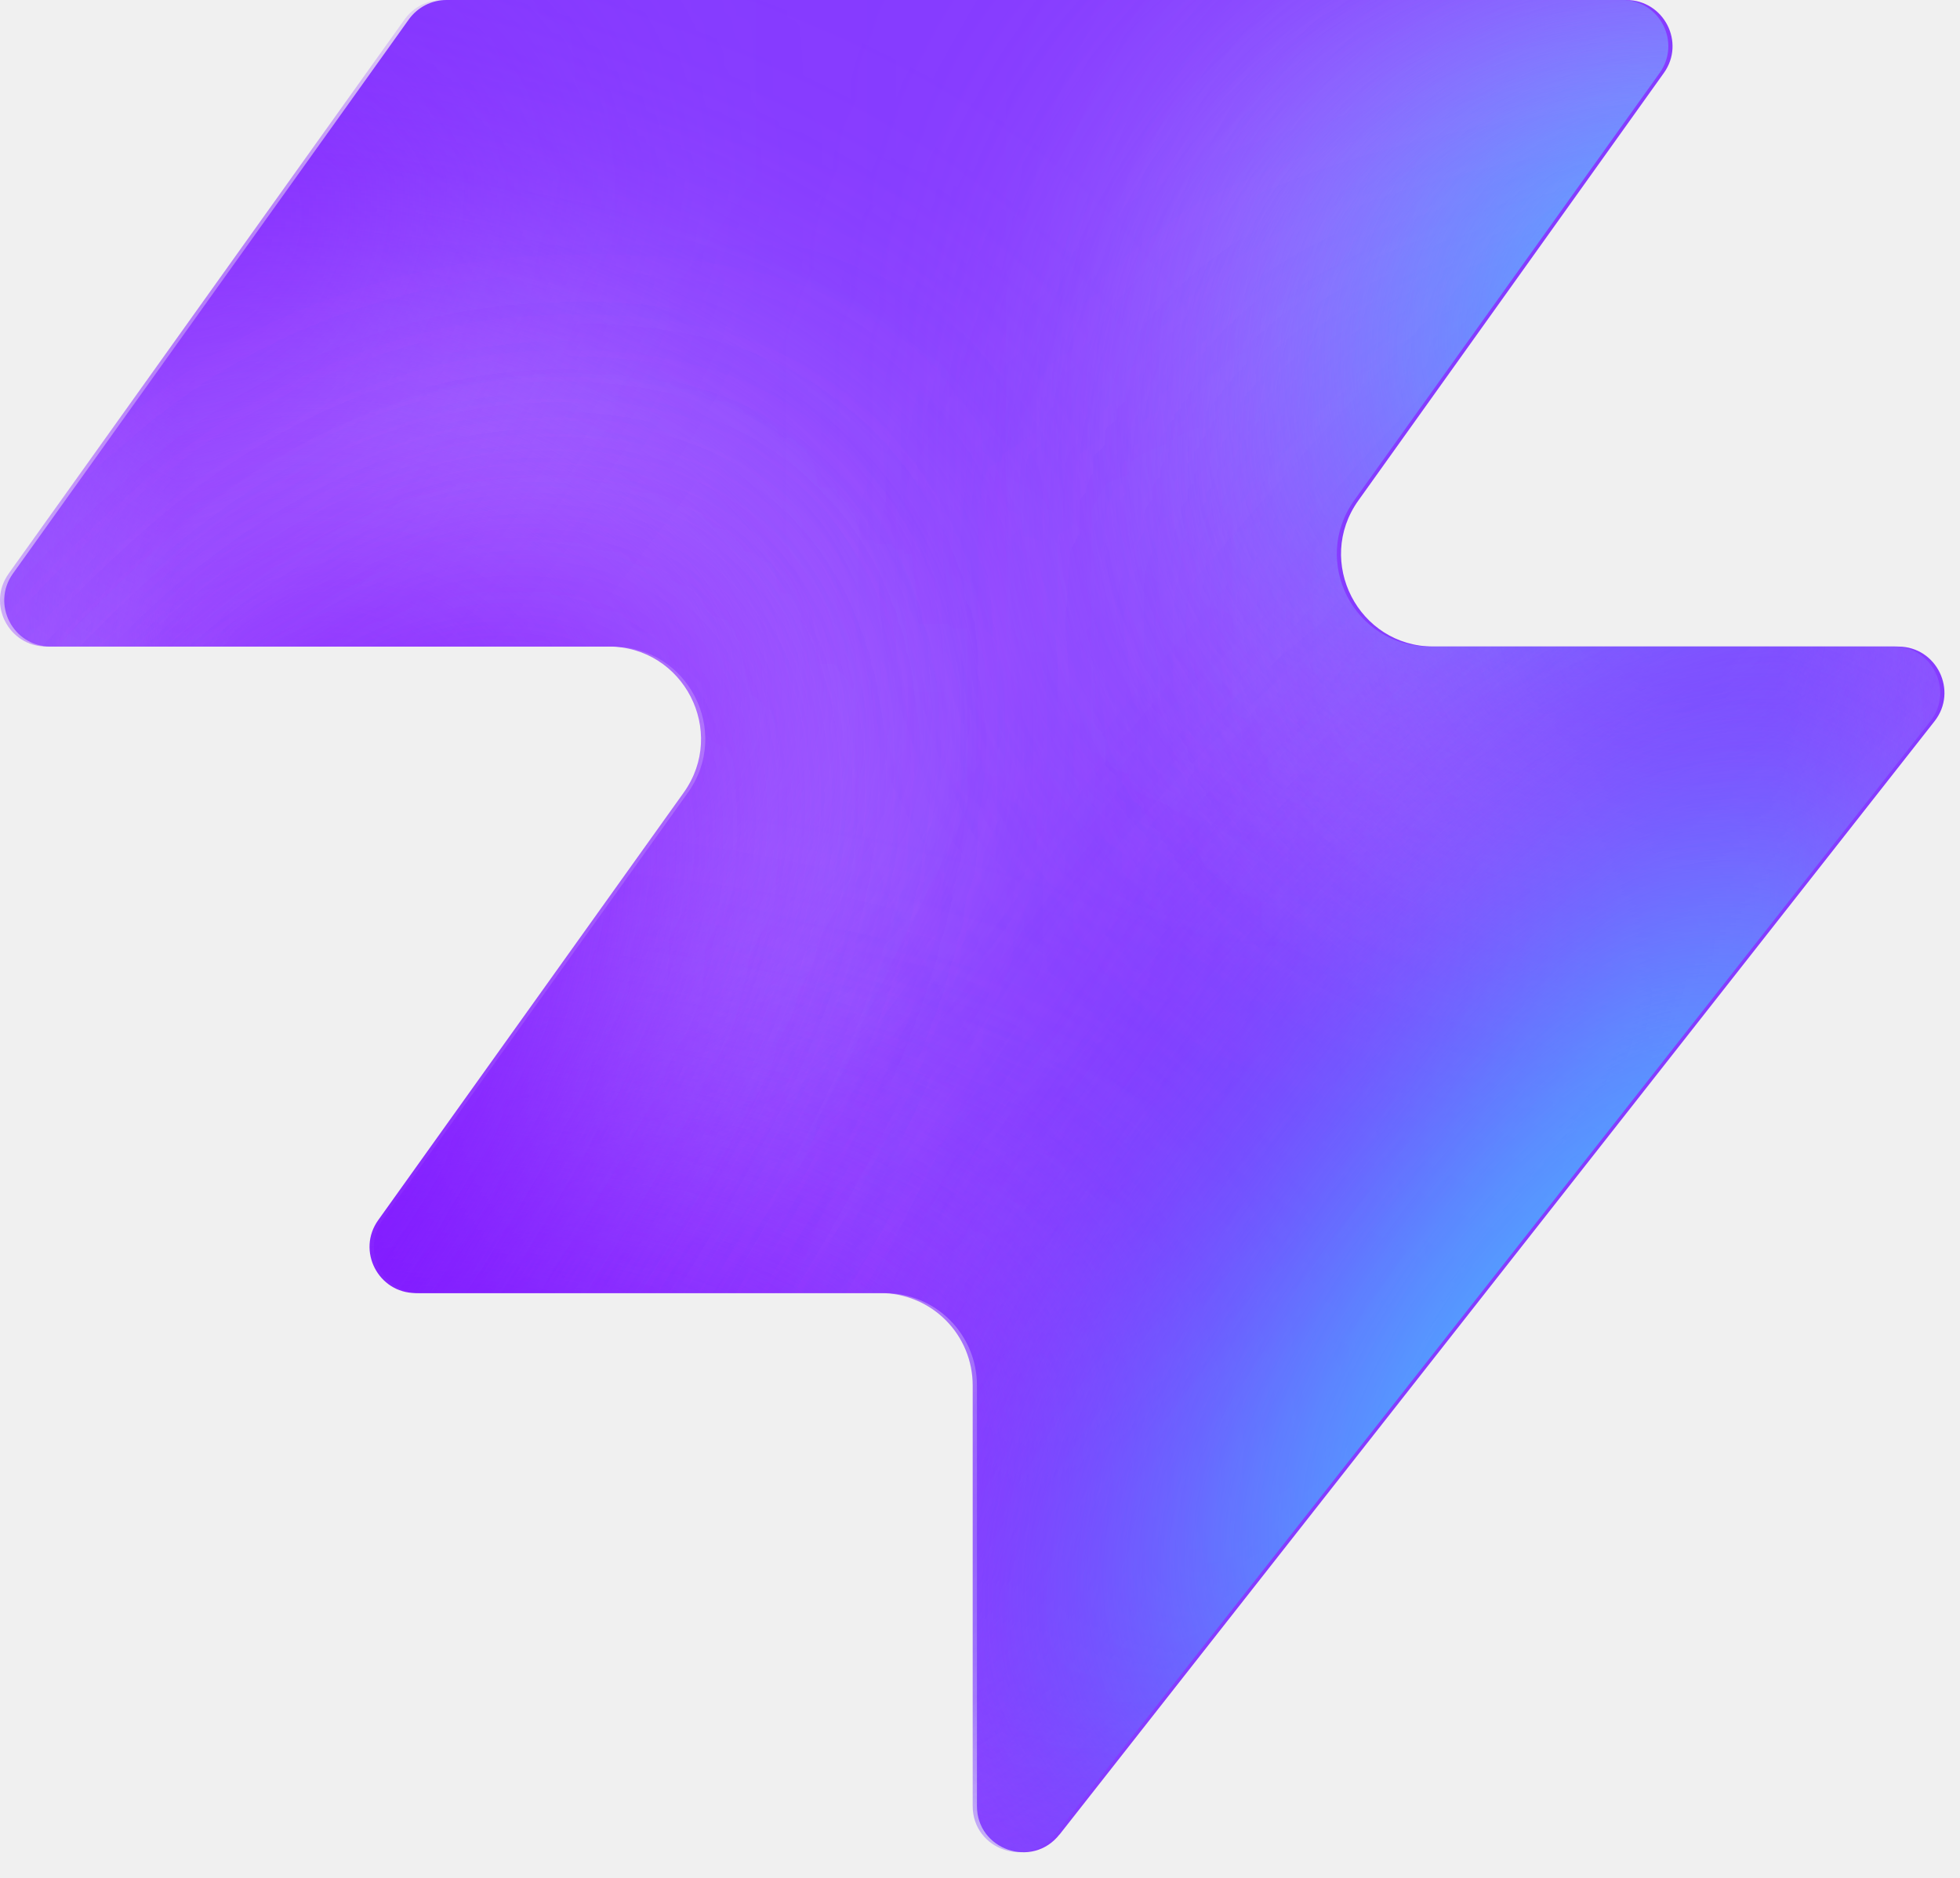
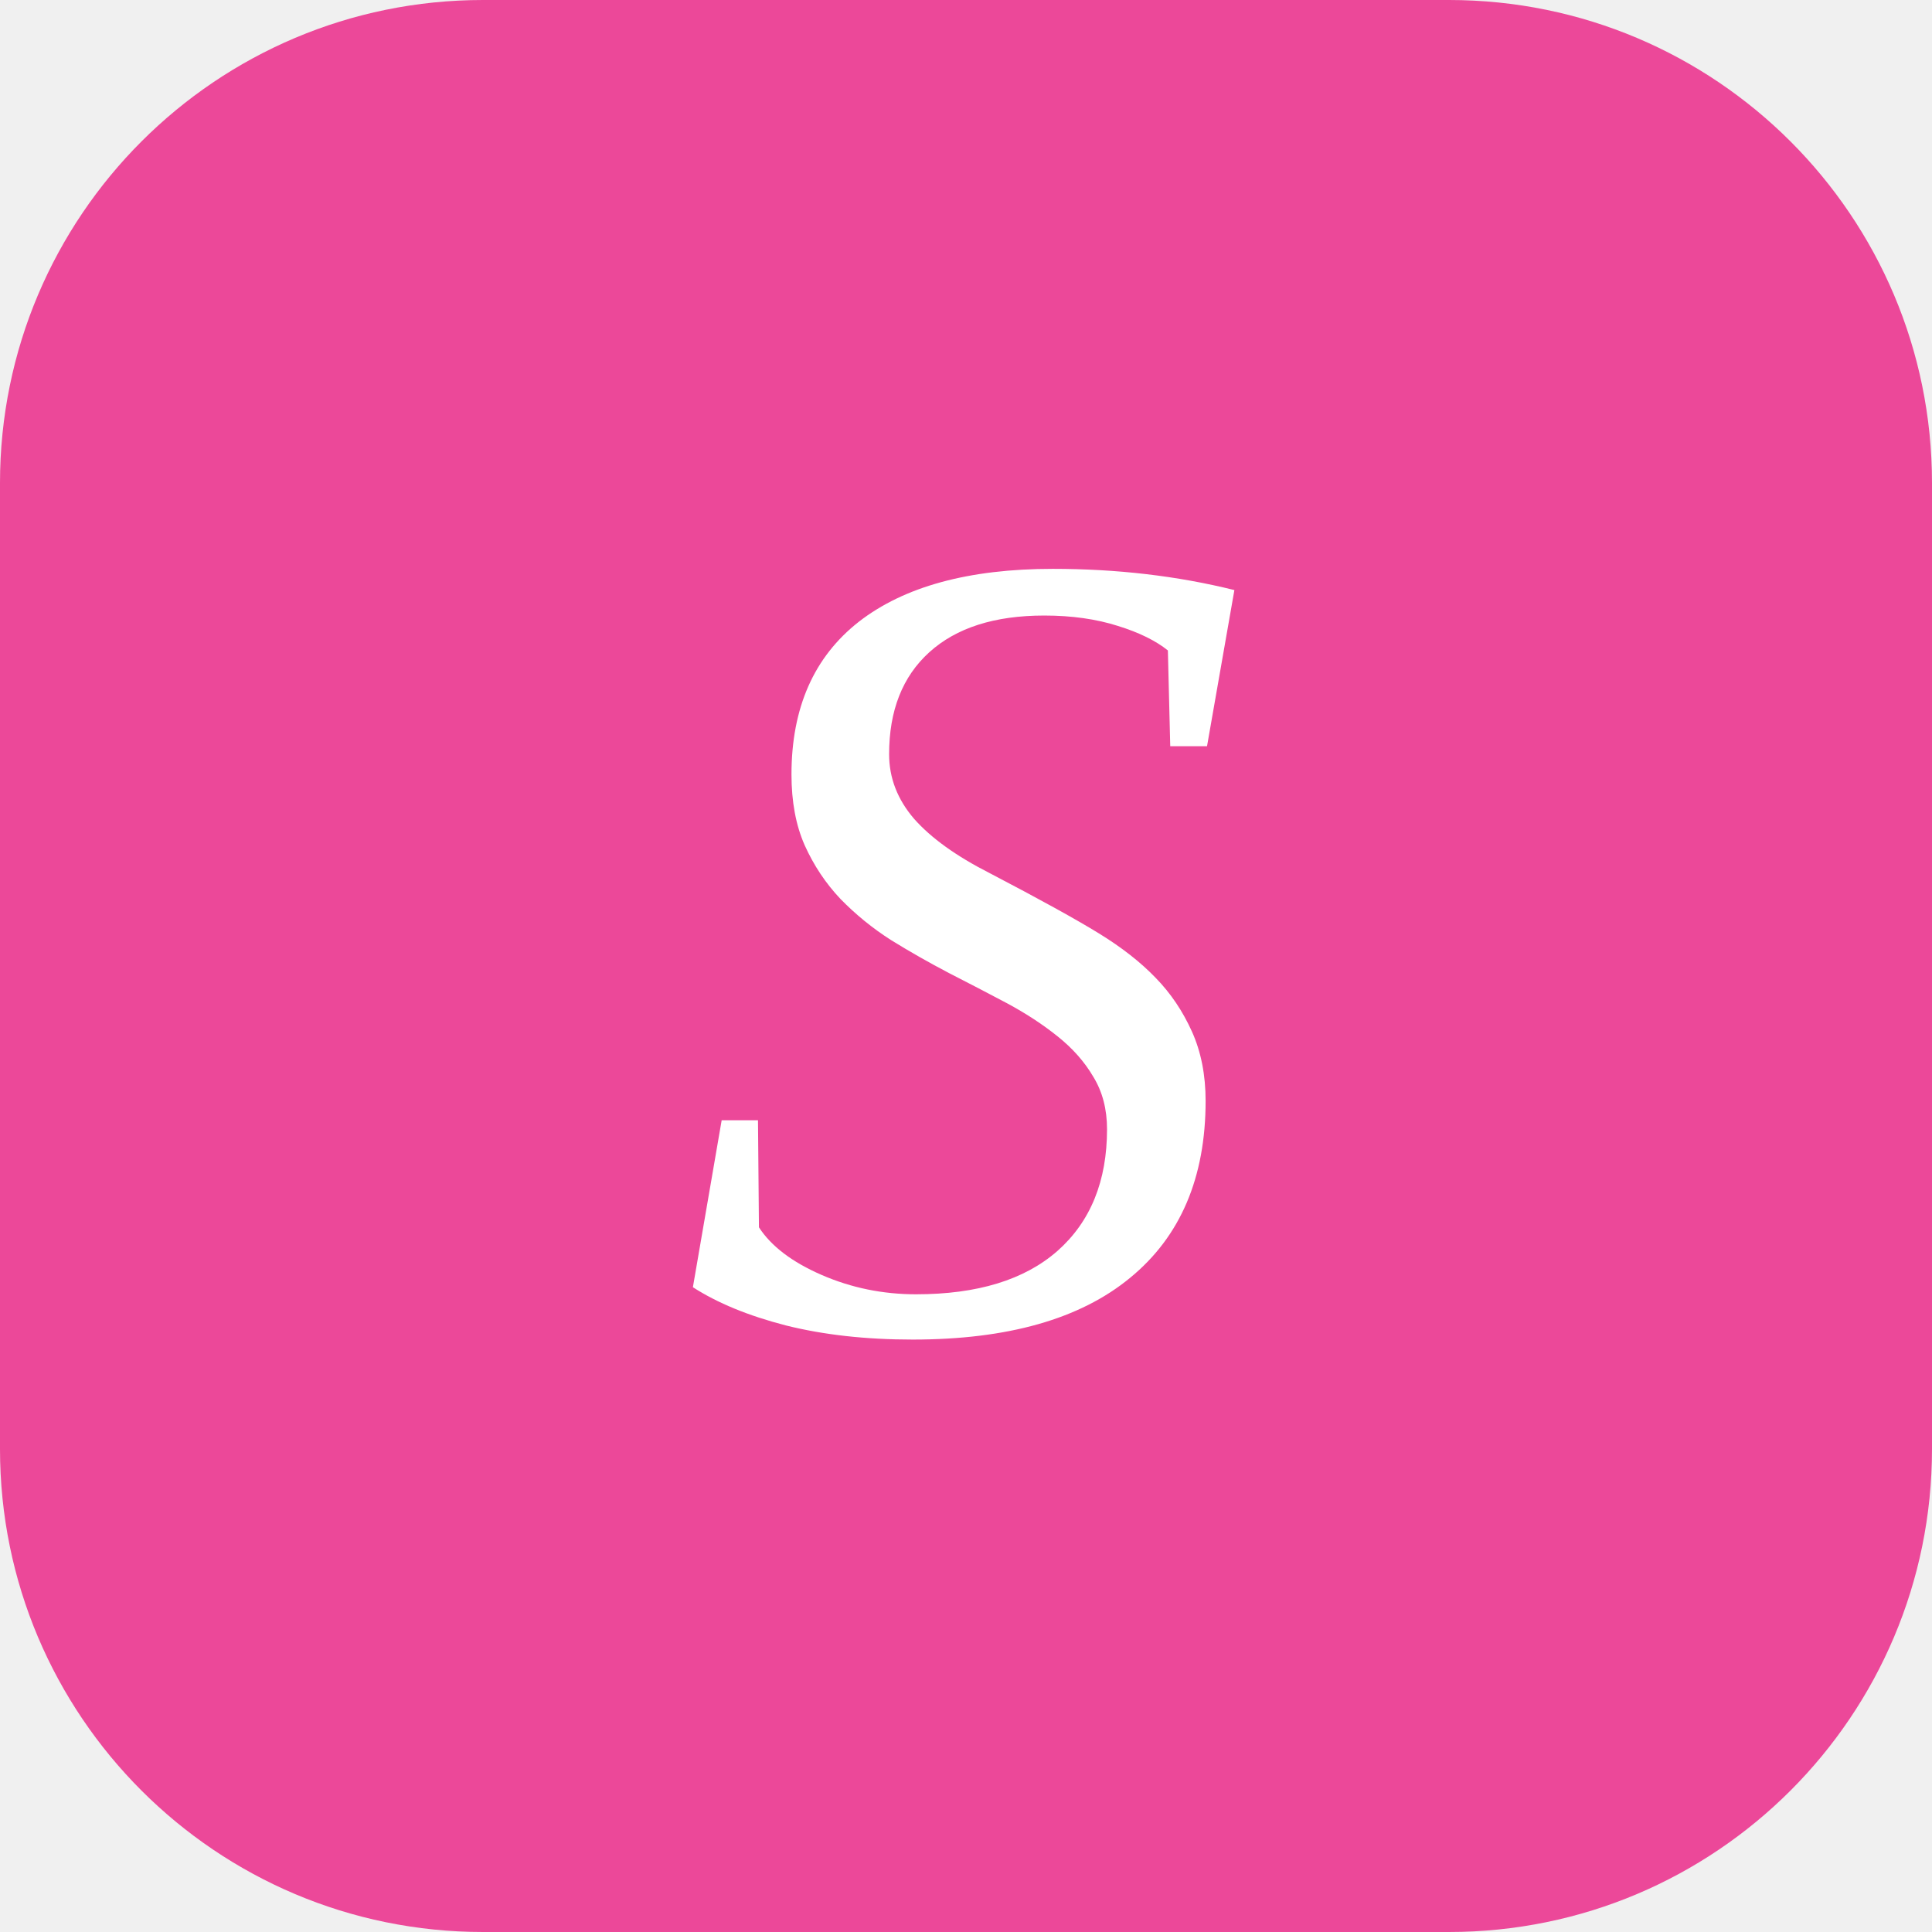
- <svg xmlns="http://www.w3.org/2000/svg" width="48" height="46" fill="none" viewBox="0 0 48 46">
-   <path fill="#863bff" d="M25.946 44.938c-.664.845-2.021.375-2.021-.698V33.937a2.26 2.26 0 0 0-2.262-2.262H10.287c-.92 0-1.456-1.04-.92-1.788l7.48-10.471c1.07-1.497 0-3.578-1.842-3.578H1.237c-.92 0-1.456-1.04-.92-1.788L10.013.474c.214-.297.556-.474.92-.474h28.894c.92 0 1.456 1.04.92 1.788l-7.48 10.471c-1.07 1.498 0 3.579 1.842 3.579h11.377c.943 0 1.473 1.088.89 1.83L25.947 44.94z" style="fill:#863bff;fill:color(display-p3 .525 .23 1);fill-opacity:1" />
-   <mask id="a" width="48" height="46" x="0" y="0" maskUnits="userSpaceOnUse" style="mask-type:alpha">
-     <path fill="#000" d="M25.842 44.938c-.664.844-2.021.375-2.021-.698V33.937a2.26 2.26 0 0 0-2.262-2.262H10.183c-.92 0-1.456-1.04-.92-1.788l7.48-10.471c1.07-1.498 0-3.579-1.842-3.579H1.133c-.92 0-1.456-1.04-.92-1.787L9.91.473c.214-.297.556-.474.92-.474h28.894c.92 0 1.456 1.04.92 1.788l-7.48 10.471c-1.07 1.498 0 3.578 1.842 3.578h11.377c.943 0 1.473 1.088.89 1.832L25.843 44.94z" style="fill:#000;fill-opacity:1" />
-   </mask>
-   <g mask="url(#a)">
-     <g filter="url(#b)">
-       <ellipse cx="5.508" cy="14.704" fill="#ede6ff" rx="5.508" ry="14.704" style="fill:#ede6ff;fill:color(display-p3 .927 .903 1);fill-opacity:1" transform="matrix(.00324 1 1 -.00324 -4.47 31.516)" />
-     </g>
-     <g filter="url(#c)">
-       <ellipse cx="10.399" cy="29.851" fill="#ede6ff" rx="10.399" ry="29.851" style="fill:#ede6ff;fill:color(display-p3 .927 .903 1);fill-opacity:1" transform="matrix(.00324 1 1 -.00324 -39.328 7.883)" />
-     </g>
-     <g filter="url(#d)">
-       <ellipse cx="5.508" cy="30.487" fill="#7e14ff" rx="5.508" ry="30.487" style="fill:#7e14ff;fill:color(display-p3 .492 .077 1);fill-opacity:1" transform="rotate(89.814 -25.913 -14.639)scale(1 -1)" />
-     </g>
-     <g filter="url(#e)">
-       <ellipse cx="5.508" cy="30.599" fill="#7e14ff" rx="5.508" ry="30.599" style="fill:#7e14ff;fill:color(display-p3 .492 .077 1);fill-opacity:1" transform="rotate(89.814 -32.644 -3.334)scale(1 -1)" />
-     </g>
-     <g filter="url(#f)">
-       <ellipse cx="5.508" cy="30.599" fill="#7e14ff" rx="5.508" ry="30.599" style="fill:#7e14ff;fill:color(display-p3 .492 .077 1);fill-opacity:1" transform="matrix(.00324 1 1 -.00324 -34.34 30.47)" />
-     </g>
-     <g filter="url(#g)">
-       <ellipse cx="14.072" cy="22.078" fill="#ede6ff" rx="14.072" ry="22.078" style="fill:#ede6ff;fill:color(display-p3 .927 .903 1);fill-opacity:1" transform="rotate(93.35 24.506 48.493)scale(-1 1)" />
-     </g>
-     <g filter="url(#h)">
-       <ellipse cx="3.47" cy="21.501" fill="#7e14ff" rx="3.47" ry="21.501" style="fill:#7e14ff;fill:color(display-p3 .492 .077 1);fill-opacity:1" transform="rotate(89.009 28.708 47.59)scale(-1 1)" />
-     </g>
-     <g filter="url(#i)">
-       <ellipse cx="3.47" cy="21.501" fill="#7e14ff" rx="3.47" ry="21.501" style="fill:#7e14ff;fill:color(display-p3 .492 .077 1);fill-opacity:1" transform="rotate(89.009 28.708 47.59)scale(-1 1)" />
-     </g>
-     <g filter="url(#j)">
-       <ellipse cx=".387" cy="8.972" fill="#7e14ff" rx="4.407" ry="29.108" style="fill:#7e14ff;fill:color(display-p3 .492 .077 1);fill-opacity:1" transform="rotate(39.51 .387 8.972)" />
-     </g>
-     <g filter="url(#k)">
-       <ellipse cx="47.523" cy="-6.092" fill="#7e14ff" rx="4.407" ry="29.108" style="fill:#7e14ff;fill:color(display-p3 .492 .077 1);fill-opacity:1" transform="rotate(37.892 47.523 -6.092)" />
-     </g>
-     <g filter="url(#l)">
-       <ellipse cx="41.412" cy="6.333" fill="#47bfff" rx="5.971" ry="9.665" style="fill:#47bfff;fill:color(display-p3 .28 .748 1);fill-opacity:1" transform="rotate(37.892 41.412 6.333)" />
-     </g>
-     <g filter="url(#m)">
-       <ellipse cx="-1.879" cy="38.332" fill="#7e14ff" rx="4.407" ry="29.108" style="fill:#7e14ff;fill:color(display-p3 .492 .077 1);fill-opacity:1" transform="rotate(37.892 -1.88 38.332)" />
-     </g>
-     <g filter="url(#n)">
-       <ellipse cx="-1.879" cy="38.332" fill="#7e14ff" rx="4.407" ry="29.108" style="fill:#7e14ff;fill:color(display-p3 .492 .077 1);fill-opacity:1" transform="rotate(37.892 -1.88 38.332)" />
-     </g>
-     <g filter="url(#o)">
-       <ellipse cx="35.651" cy="29.907" fill="#7e14ff" rx="4.407" ry="29.108" style="fill:#7e14ff;fill:color(display-p3 .492 .077 1);fill-opacity:1" transform="rotate(37.892 35.651 29.907)" />
-     </g>
-     <g filter="url(#p)">
-       <ellipse cx="38.418" cy="32.4" fill="#47bfff" rx="5.971" ry="15.297" style="fill:#47bfff;fill:color(display-p3 .28 .748 1);fill-opacity:1" transform="rotate(37.892 38.418 32.4)" />
-     </g>
-   </g>
-   <defs>
-     <filter id="b" width="60.045" height="41.654" x="-19.77" y="16.149" color-interpolation-filters="sRGB" filterUnits="userSpaceOnUse">
-       <feFlood flood-opacity="0" result="BackgroundImageFix" />
-       <feBlend in="SourceGraphic" in2="BackgroundImageFix" result="shape" />
-       <feGaussianBlur result="effect1_foregroundBlur_2002_17158" stdDeviation="7.659" />
-     </filter>
-     <filter id="c" width="90.34" height="51.437" x="-54.613" y="-7.533" color-interpolation-filters="sRGB" filterUnits="userSpaceOnUse">
-       <feFlood flood-opacity="0" result="BackgroundImageFix" />
-       <feBlend in="SourceGraphic" in2="BackgroundImageFix" result="shape" />
-       <feGaussianBlur result="effect1_foregroundBlur_2002_17158" stdDeviation="7.659" />
-     </filter>
-     <filter id="d" width="79.355" height="29.4" x="-49.64" y="2.03" color-interpolation-filters="sRGB" filterUnits="userSpaceOnUse">
-       <feFlood flood-opacity="0" result="BackgroundImageFix" />
-       <feBlend in="SourceGraphic" in2="BackgroundImageFix" result="shape" />
-       <feGaussianBlur result="effect1_foregroundBlur_2002_17158" stdDeviation="4.596" />
-     </filter>
-     <filter id="e" width="79.579" height="29.4" x="-45.045" y="20.029" color-interpolation-filters="sRGB" filterUnits="userSpaceOnUse">
-       <feFlood flood-opacity="0" result="BackgroundImageFix" />
-       <feBlend in="SourceGraphic" in2="BackgroundImageFix" result="shape" />
-       <feGaussianBlur result="effect1_foregroundBlur_2002_17158" stdDeviation="4.596" />
-     </filter>
-     <filter id="f" width="79.579" height="29.4" x="-43.513" y="21.178" color-interpolation-filters="sRGB" filterUnits="userSpaceOnUse">
-       <feFlood flood-opacity="0" result="BackgroundImageFix" />
-       <feBlend in="SourceGraphic" in2="BackgroundImageFix" result="shape" />
-       <feGaussianBlur result="effect1_foregroundBlur_2002_17158" stdDeviation="4.596" />
-     </filter>
-     <filter id="g" width="74.749" height="58.852" x="15.756" y="-17.901" color-interpolation-filters="sRGB" filterUnits="userSpaceOnUse">
-       <feFlood flood-opacity="0" result="BackgroundImageFix" />
-       <feBlend in="SourceGraphic" in2="BackgroundImageFix" result="shape" />
-       <feGaussianBlur result="effect1_foregroundBlur_2002_17158" stdDeviation="7.659" />
-     </filter>
-     <filter id="h" width="61.377" height="25.362" x="23.548" y="2.284" color-interpolation-filters="sRGB" filterUnits="userSpaceOnUse">
-       <feFlood flood-opacity="0" result="BackgroundImageFix" />
-       <feBlend in="SourceGraphic" in2="BackgroundImageFix" result="shape" />
-       <feGaussianBlur result="effect1_foregroundBlur_2002_17158" stdDeviation="4.596" />
-     </filter>
-     <filter id="i" width="61.377" height="25.362" x="23.548" y="2.284" color-interpolation-filters="sRGB" filterUnits="userSpaceOnUse">
-       <feFlood flood-opacity="0" result="BackgroundImageFix" />
-       <feBlend in="SourceGraphic" in2="BackgroundImageFix" result="shape" />
-       <feGaussianBlur result="effect1_foregroundBlur_2002_17158" stdDeviation="4.596" />
-     </filter>
-     <filter id="j" width="56.045" height="63.649" x="-27.636" y="-22.853" color-interpolation-filters="sRGB" filterUnits="userSpaceOnUse">
-       <feFlood flood-opacity="0" result="BackgroundImageFix" />
-       <feBlend in="SourceGraphic" in2="BackgroundImageFix" result="shape" />
-       <feGaussianBlur result="effect1_foregroundBlur_2002_17158" stdDeviation="4.596" />
-     </filter>
-     <filter id="k" width="54.814" height="64.646" x="20.116" y="-38.415" color-interpolation-filters="sRGB" filterUnits="userSpaceOnUse">
-       <feFlood flood-opacity="0" result="BackgroundImageFix" />
-       <feBlend in="SourceGraphic" in2="BackgroundImageFix" result="shape" />
-       <feGaussianBlur result="effect1_foregroundBlur_2002_17158" stdDeviation="4.596" />
-     </filter>
-     <filter id="l" width="33.541" height="35.313" x="24.641" y="-11.323" color-interpolation-filters="sRGB" filterUnits="userSpaceOnUse">
-       <feFlood flood-opacity="0" result="BackgroundImageFix" />
-       <feBlend in="SourceGraphic" in2="BackgroundImageFix" result="shape" />
-       <feGaussianBlur result="effect1_foregroundBlur_2002_17158" stdDeviation="4.596" />
-     </filter>
-     <filter id="m" width="54.814" height="64.646" x="-29.286" y="6.009" color-interpolation-filters="sRGB" filterUnits="userSpaceOnUse">
-       <feFlood flood-opacity="0" result="BackgroundImageFix" />
-       <feBlend in="SourceGraphic" in2="BackgroundImageFix" result="shape" />
-       <feGaussianBlur result="effect1_foregroundBlur_2002_17158" stdDeviation="4.596" />
-     </filter>
-     <filter id="n" width="54.814" height="64.646" x="-29.286" y="6.009" color-interpolation-filters="sRGB" filterUnits="userSpaceOnUse">
-       <feFlood flood-opacity="0" result="BackgroundImageFix" />
-       <feBlend in="SourceGraphic" in2="BackgroundImageFix" result="shape" />
-       <feGaussianBlur result="effect1_foregroundBlur_2002_17158" stdDeviation="4.596" />
-     </filter>
-     <filter id="o" width="54.814" height="64.646" x="8.244" y="-2.416" color-interpolation-filters="sRGB" filterUnits="userSpaceOnUse">
-       <feFlood flood-opacity="0" result="BackgroundImageFix" />
-       <feBlend in="SourceGraphic" in2="BackgroundImageFix" result="shape" />
-       <feGaussianBlur result="effect1_foregroundBlur_2002_17158" stdDeviation="4.596" />
-     </filter>
-     <filter id="p" width="39.409" height="43.623" x="18.713" y="10.588" color-interpolation-filters="sRGB" filterUnits="userSpaceOnUse">
-       <feFlood flood-opacity="0" result="BackgroundImageFix" />
-       <feBlend in="SourceGraphic" in2="BackgroundImageFix" result="shape" />
-       <feGaussianBlur result="effect1_foregroundBlur_2002_17158" stdDeviation="4.596" />
-     </filter>
-   </defs>
+ <svg xmlns="http://www.w3.org/2000/svg" viewBox="0 0 64 64">
+   <rect width="64" height="64" rx="16" fill="#ec4899" />
+   <text x="32" y="44" text-anchor="middle" font-family="Georgia, 'Times New Roman', serif" font-size="38" font-style="italic" fill="#ffffff">S</text>
</svg>
